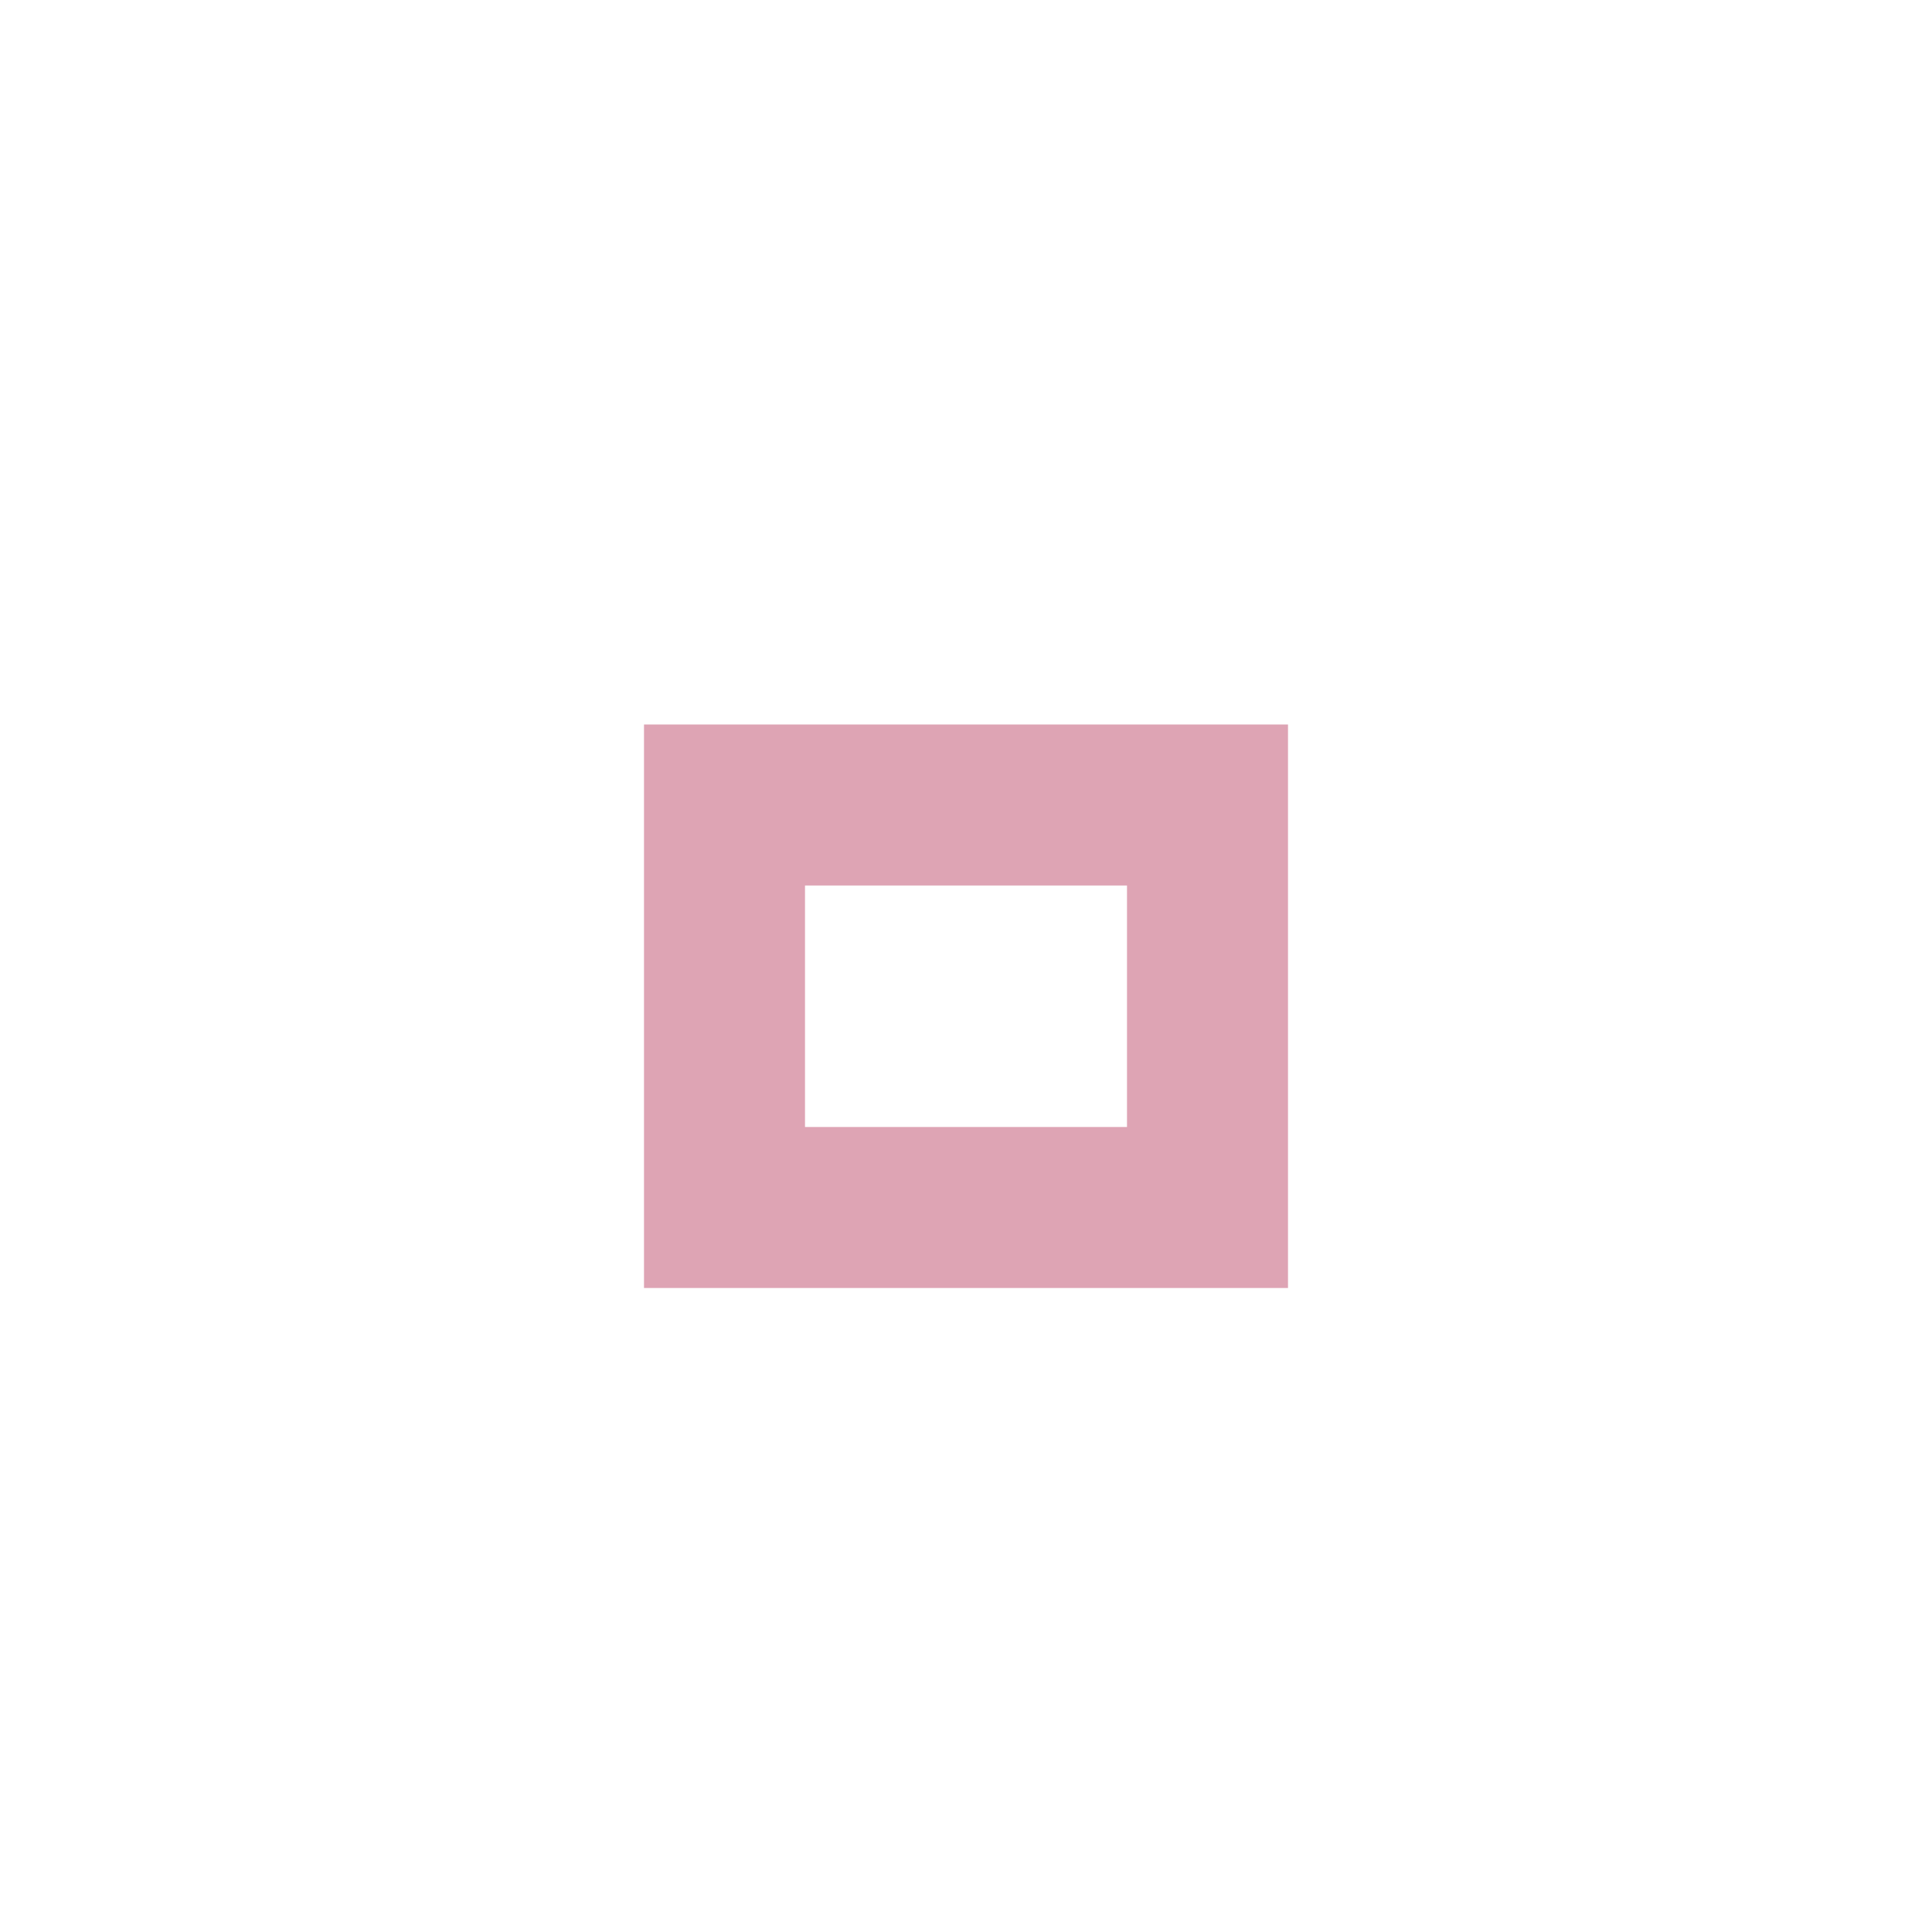
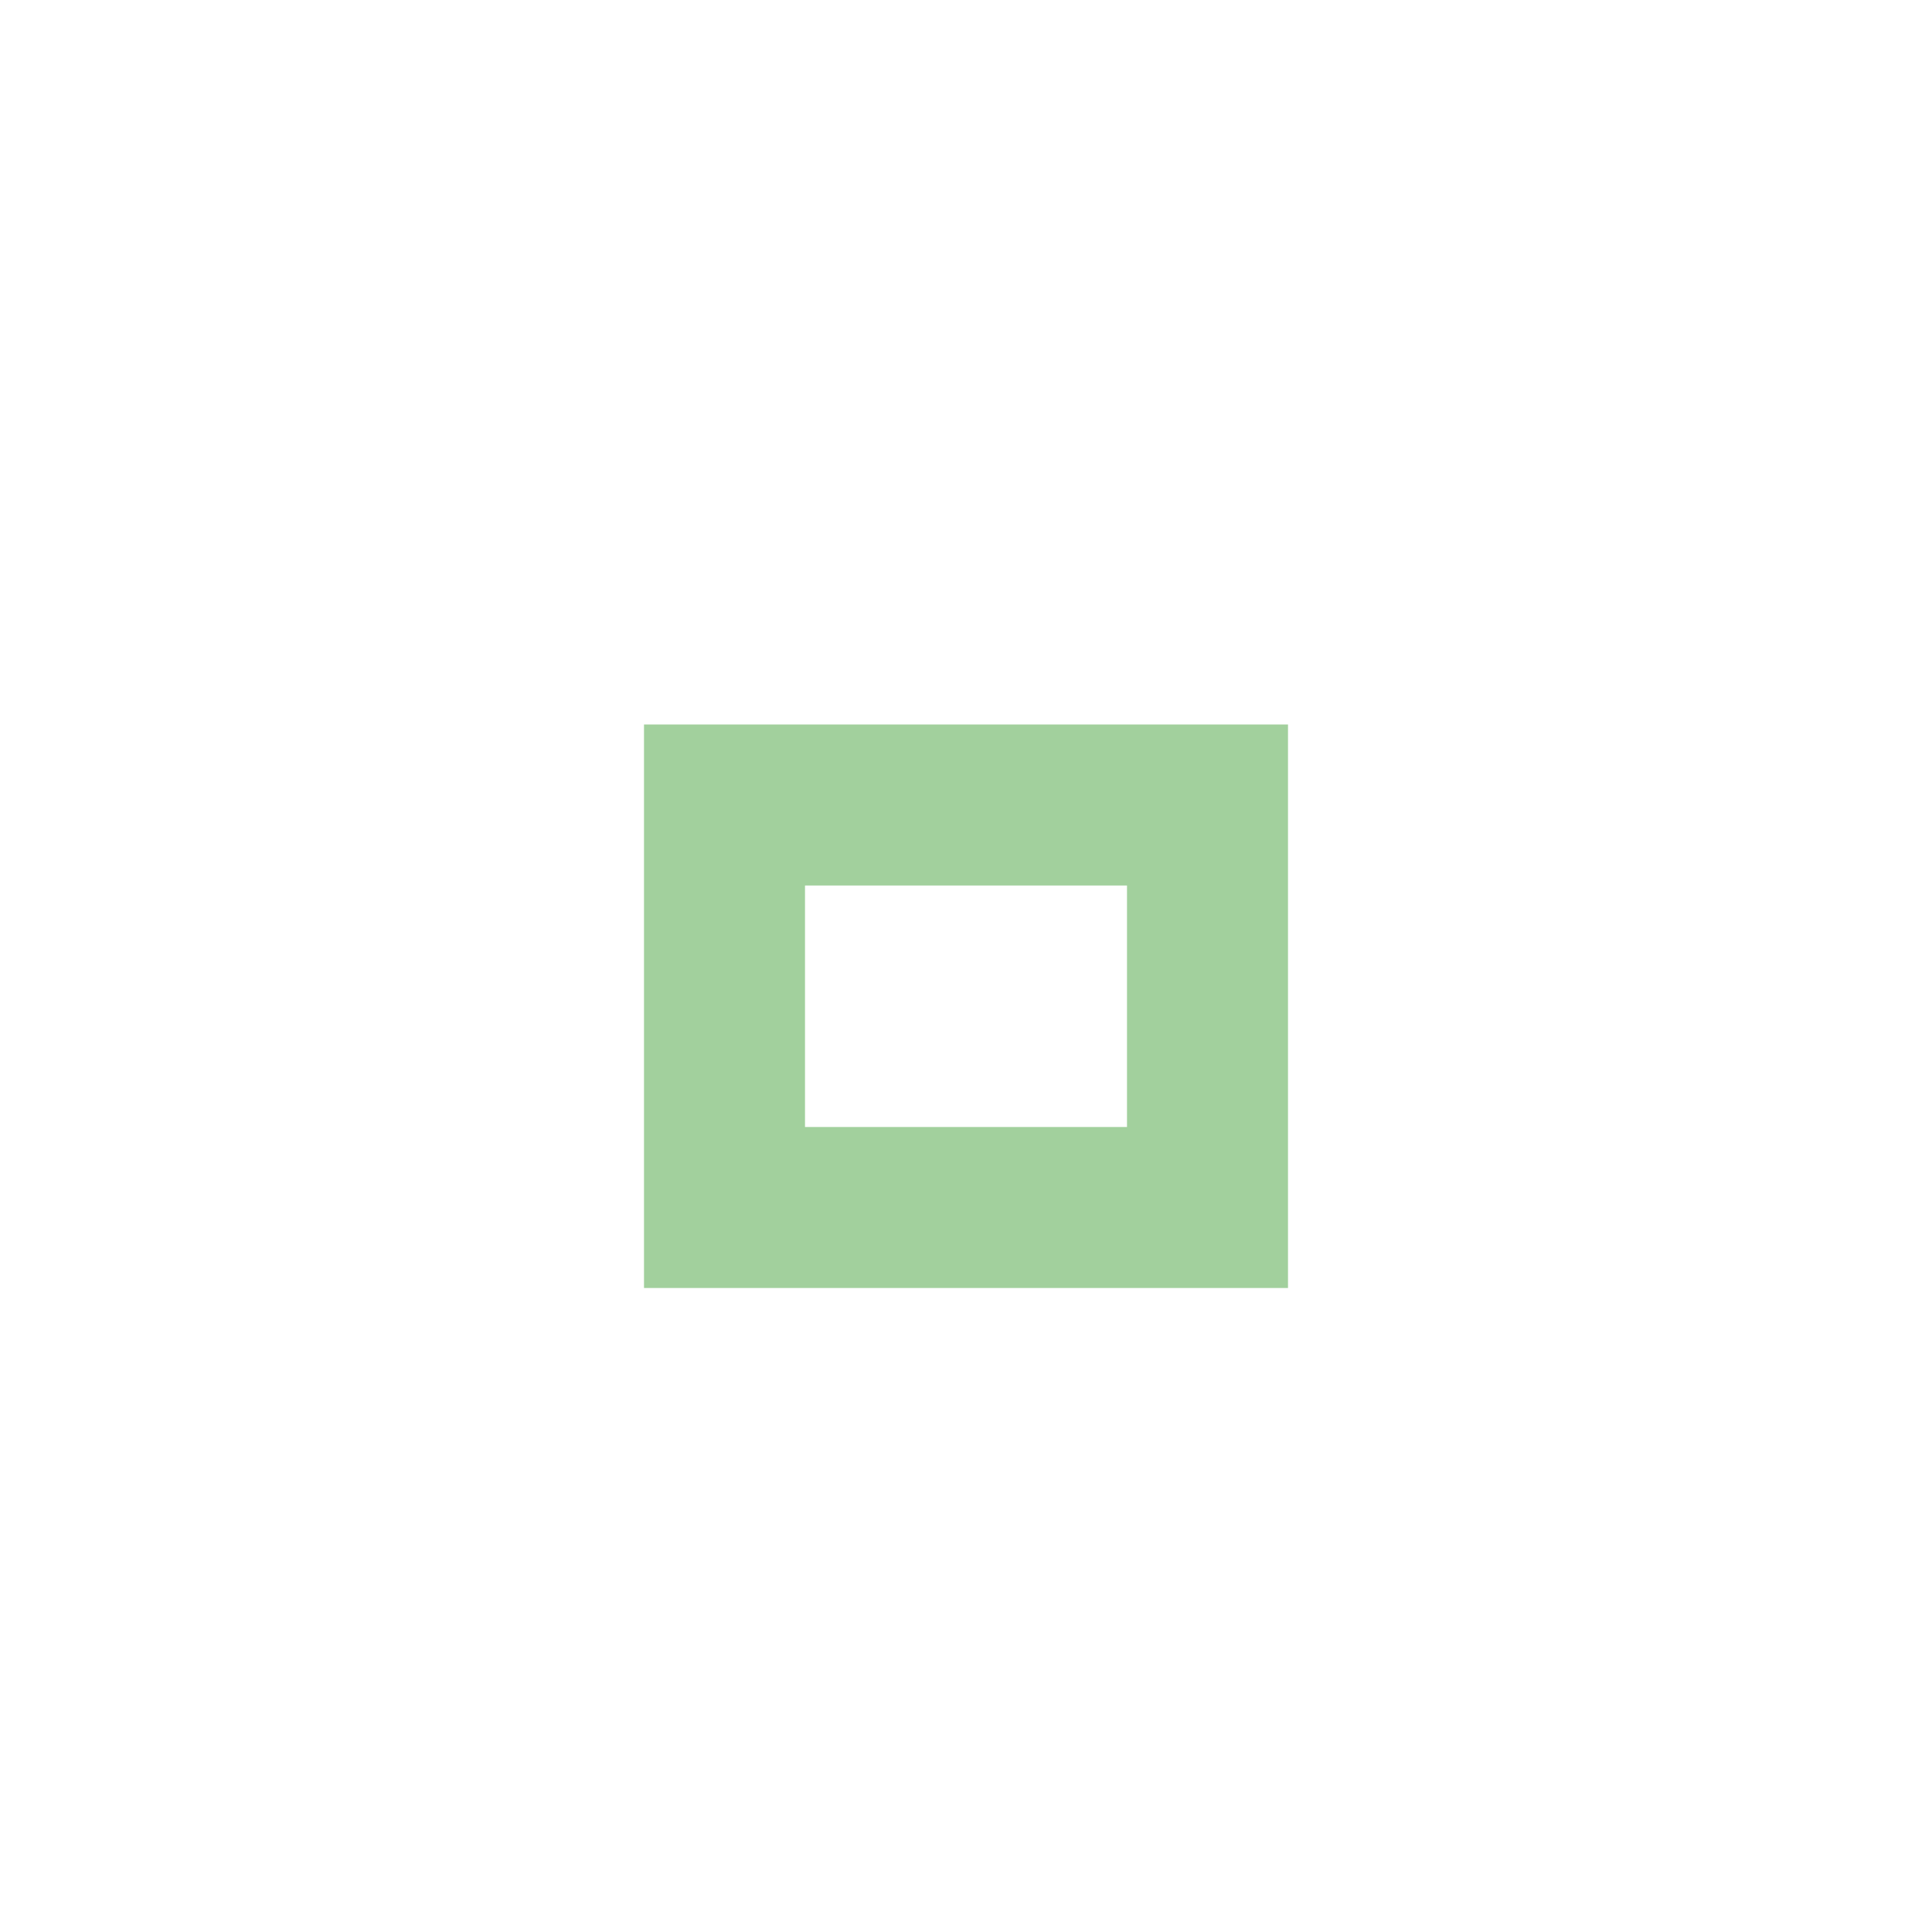
<svg xmlns="http://www.w3.org/2000/svg" version="1.1" x="0px" y="0px" width="24px" height="24px" viewBox="0 0 24 24">
-   <path fill="#d3869b" opacity="0.75" d="M14,14h-4v-3h4V14z M16,9H8v7h8V9z" />
+   <path fill="#83c07c" opacity="0.75" d="M14,14h-4v-3h4V14z M16,9H8v7h8V9z" />
</svg>
